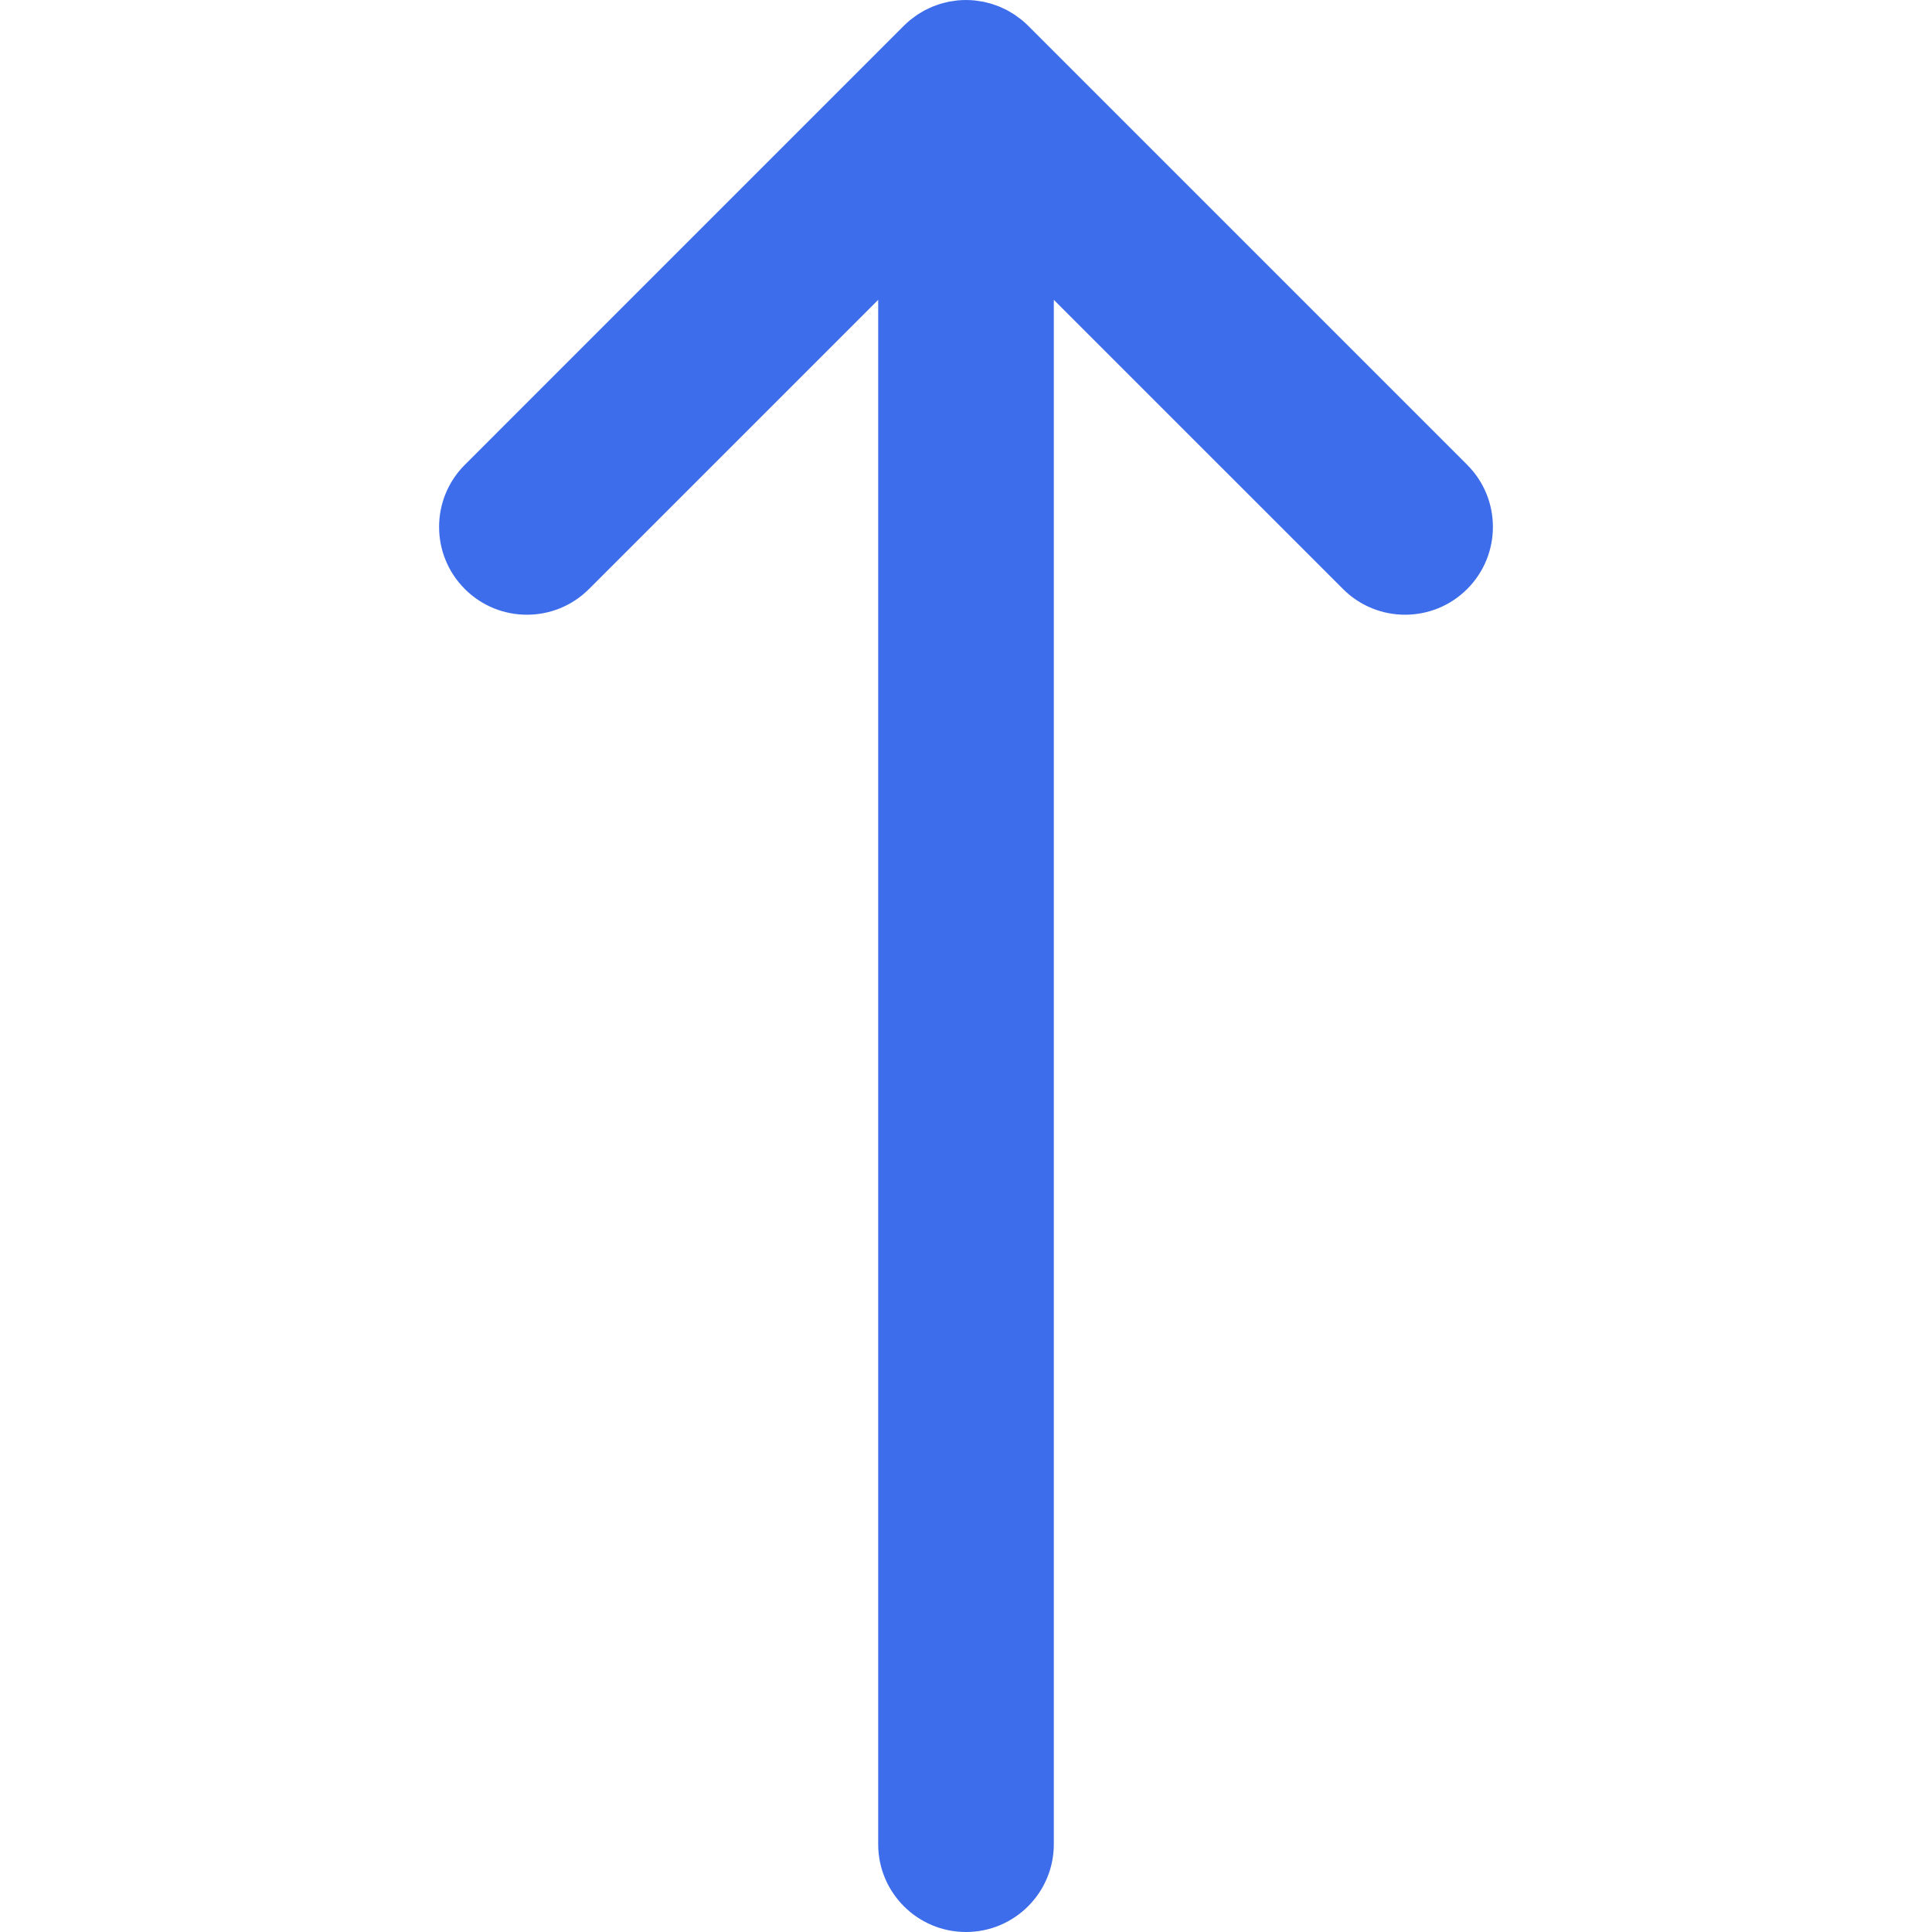
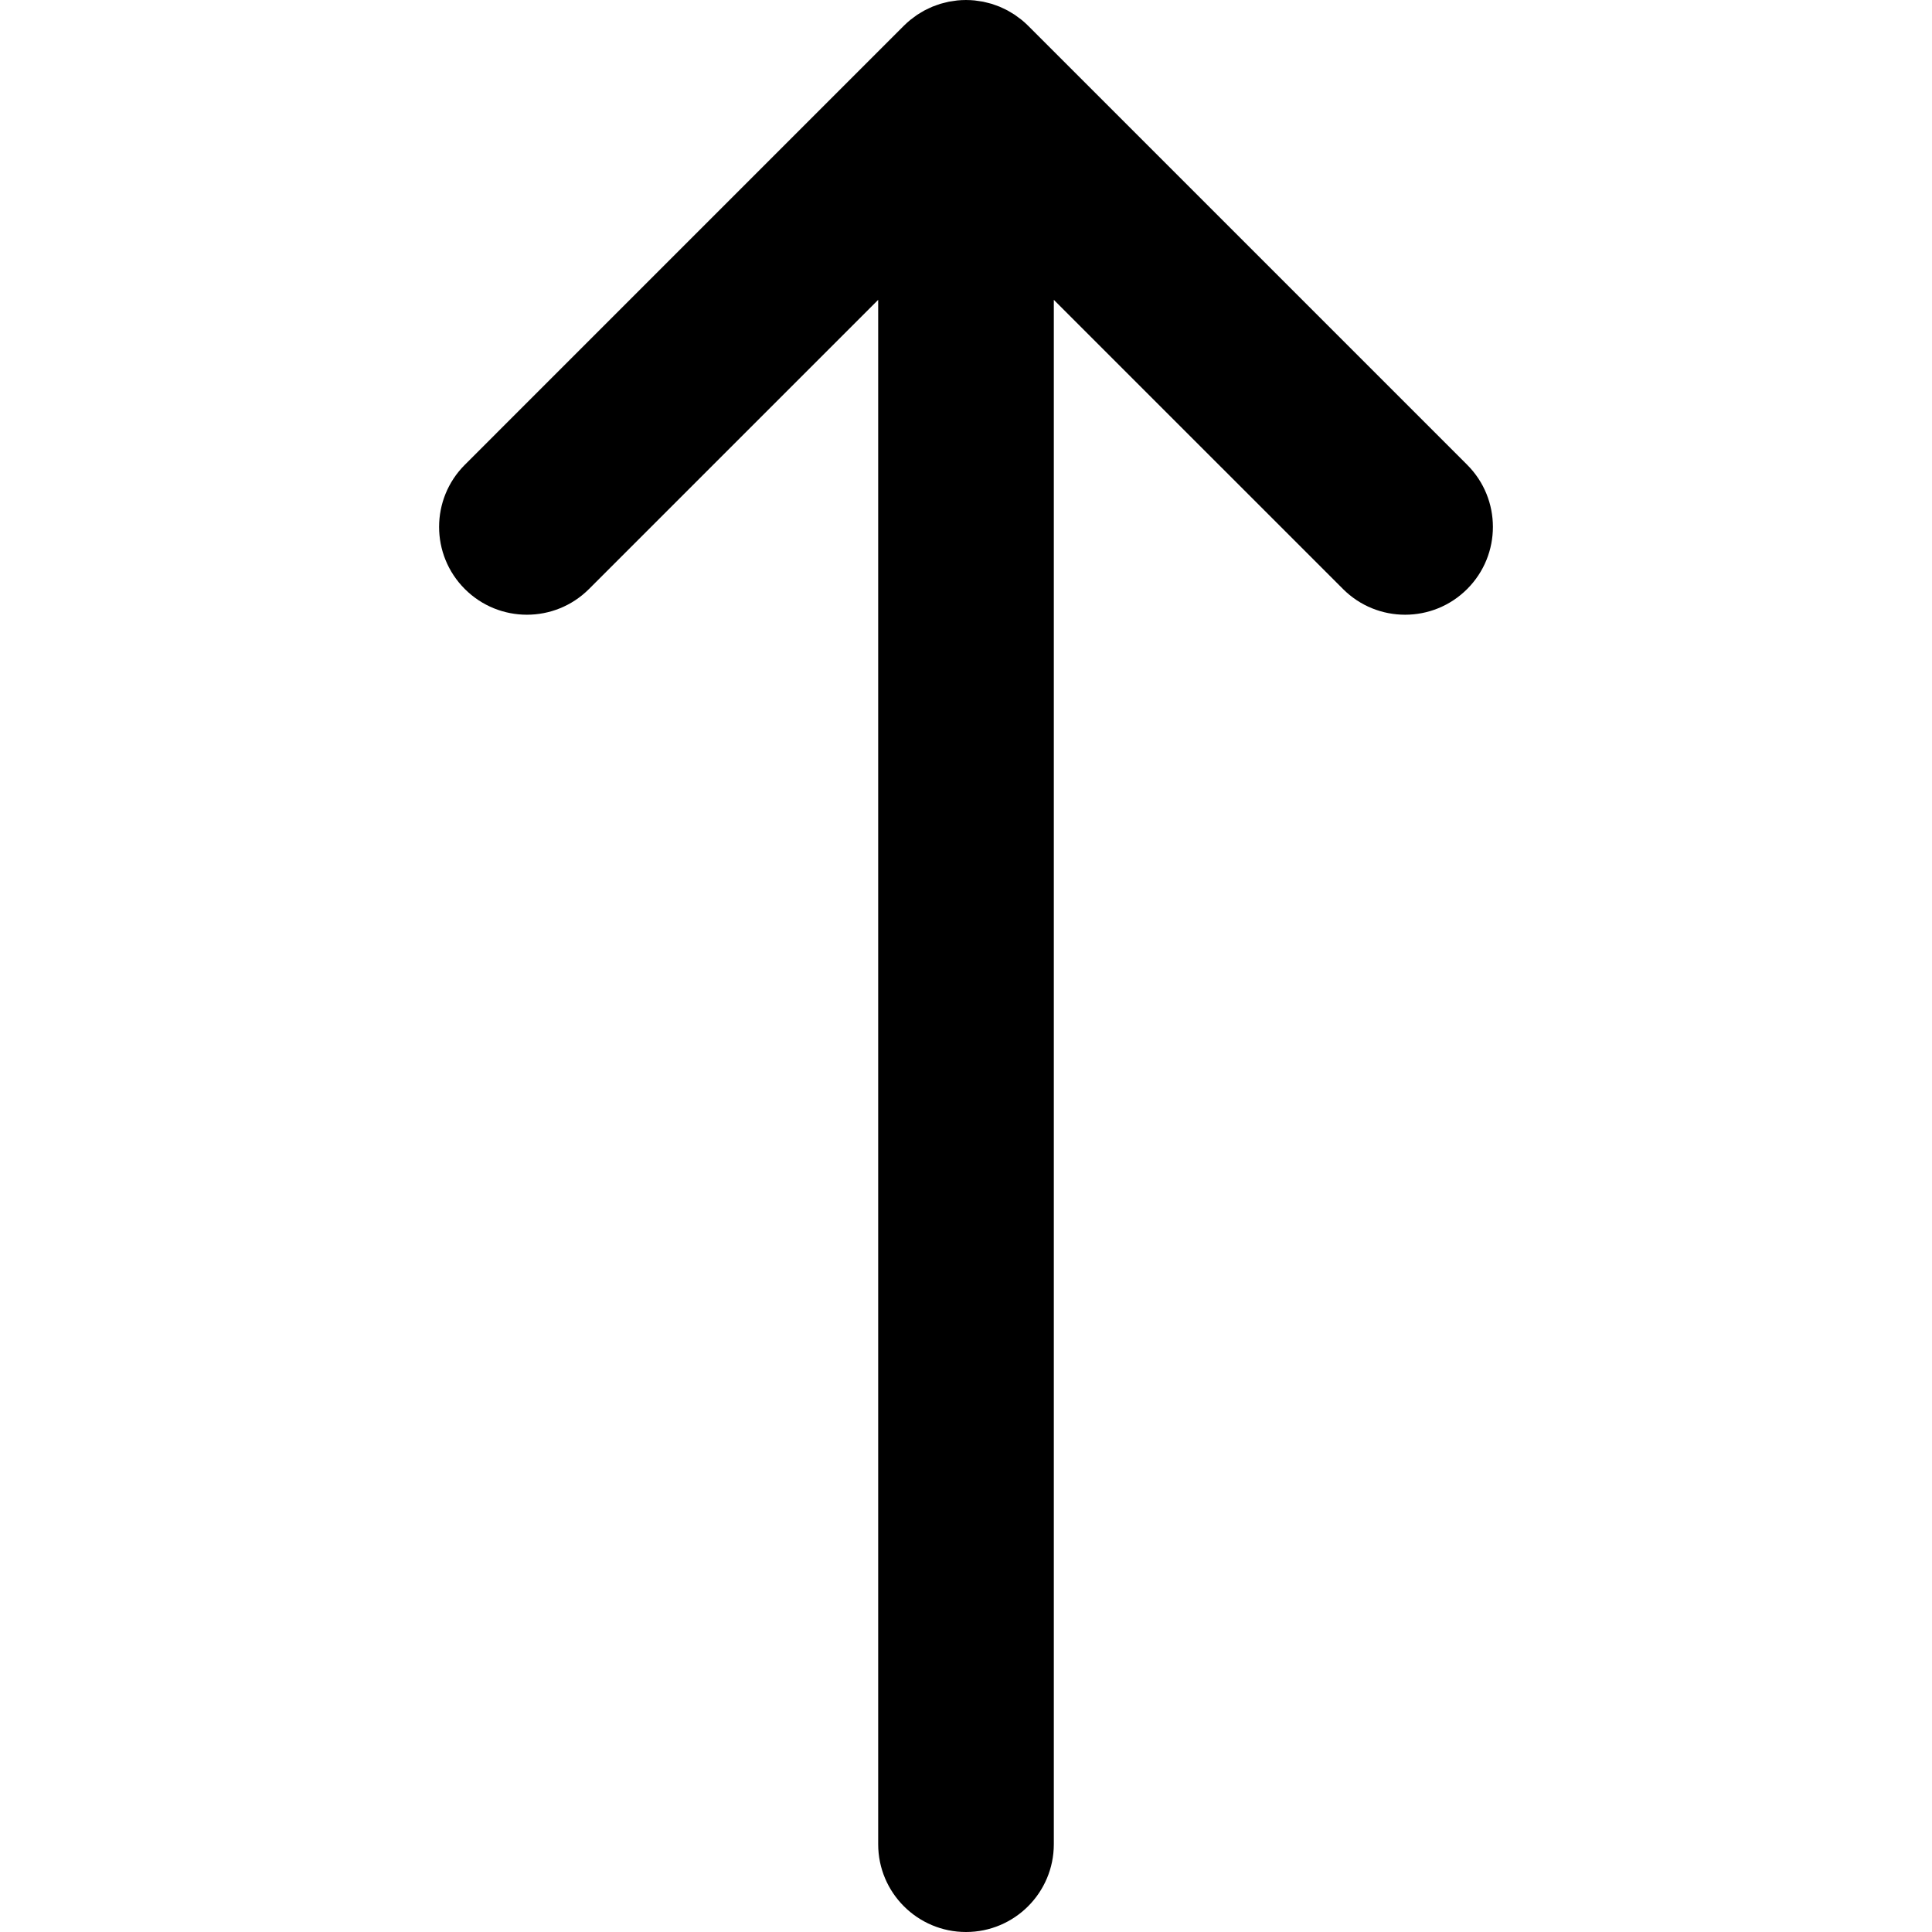
<svg xmlns="http://www.w3.org/2000/svg" height="800px" width="800px" version="1.1" id="Layer_1" viewBox="0 0 512 512" xml:space="preserve">
-   <path style="fill:#3D6DEB;" d="M156.092,156.092l76.636-76.634v409.27C232.727,501.58,243.147,512,256,512  c12.853,0,23.273-10.42,23.273-23.273V79.458l76.636,76.634c4.543,4.546,10.499,6.817,16.455,6.817  c5.956,0,11.913-2.271,16.455-6.817c9.089-9.089,9.089-23.824,0-32.912L272.46,6.82c-0.545-0.545-1.117-1.058-1.713-1.547  c-0.261-0.216-0.538-0.402-0.807-0.604c-0.34-0.254-0.67-0.515-1.021-0.751c-0.327-0.219-0.667-0.408-1.001-0.608  c-0.316-0.189-0.625-0.388-0.953-0.562c-0.343-0.183-0.694-0.338-1.046-0.504c-0.338-0.16-0.67-0.329-1.016-0.472  c-0.341-0.141-0.689-0.256-1.035-0.379c-0.369-0.133-0.737-0.276-1.116-0.389c-0.346-0.104-0.694-0.18-1.043-0.268  c-0.388-0.098-0.771-0.206-1.167-0.285c-0.399-0.079-0.802-0.126-1.202-0.183c-0.349-0.051-0.694-0.116-1.049-0.152  c-0.738-0.073-1.482-0.11-2.225-0.112C256.045,0.003,256.025,0,256,0c-0.025,0-0.045,0.003-0.07,0.003  c-0.743,0.002-1.485,0.039-2.225,0.112c-0.354,0.036-0.7,0.101-1.049,0.152c-0.402,0.057-0.805,0.104-1.202,0.183  c-0.396,0.078-0.779,0.186-1.167,0.285c-0.349,0.088-0.697,0.163-1.043,0.268c-0.379,0.115-0.745,0.256-1.116,0.389  c-0.346,0.124-0.694,0.237-1.035,0.379c-0.348,0.143-0.68,0.312-1.016,0.472c-0.352,0.164-0.703,0.321-1.046,0.504  c-0.327,0.174-0.636,0.372-0.953,0.562c-0.335,0.2-0.675,0.389-1.001,0.608c-0.352,0.236-0.681,0.496-1.021,0.751  c-0.268,0.202-0.546,0.388-0.807,0.604c-0.596,0.489-1.168,1.004-1.713,1.547L123.181,123.181c-9.089,9.089-9.089,23.824,0,32.912  C132.268,165.18,147.005,165.18,156.092,156.092z" />
+   <path d="M156.092,156.092l76.636-76.634v409.27C232.727,501.58,243.147,512,256,512  c12.853,0,23.273-10.42,23.273-23.273V79.458l76.636,76.634c4.543,4.546,10.499,6.817,16.455,6.817  c5.956,0,11.913-2.271,16.455-6.817c9.089-9.089,9.089-23.824,0-32.912L272.46,6.82c-0.545-0.545-1.117-1.058-1.713-1.547  c-0.261-0.216-0.538-0.402-0.807-0.604c-0.34-0.254-0.67-0.515-1.021-0.751c-0.327-0.219-0.667-0.408-1.001-0.608  c-0.316-0.189-0.625-0.388-0.953-0.562c-0.343-0.183-0.694-0.338-1.046-0.504c-0.338-0.16-0.67-0.329-1.016-0.472  c-0.341-0.141-0.689-0.256-1.035-0.379c-0.369-0.133-0.737-0.276-1.116-0.389c-0.346-0.104-0.694-0.18-1.043-0.268  c-0.388-0.098-0.771-0.206-1.167-0.285c-0.399-0.079-0.802-0.126-1.202-0.183c-0.349-0.051-0.694-0.116-1.049-0.152  c-0.738-0.073-1.482-0.11-2.225-0.112C256.045,0.003,256.025,0,256,0c-0.025,0-0.045,0.003-0.07,0.003  c-0.743,0.002-1.485,0.039-2.225,0.112c-0.354,0.036-0.7,0.101-1.049,0.152c-0.402,0.057-0.805,0.104-1.202,0.183  c-0.396,0.078-0.779,0.186-1.167,0.285c-0.349,0.088-0.697,0.163-1.043,0.268c-0.379,0.115-0.745,0.256-1.116,0.389  c-0.346,0.124-0.694,0.237-1.035,0.379c-0.348,0.143-0.68,0.312-1.016,0.472c-0.352,0.164-0.703,0.321-1.046,0.504  c-0.327,0.174-0.636,0.372-0.953,0.562c-0.335,0.2-0.675,0.389-1.001,0.608c-0.352,0.236-0.681,0.496-1.021,0.751  c-0.268,0.202-0.546,0.388-0.807,0.604c-0.596,0.489-1.168,1.004-1.713,1.547L123.181,123.181c-9.089,9.089-9.089,23.824,0,32.912  C132.268,165.18,147.005,165.18,156.092,156.092z" />
</svg>
